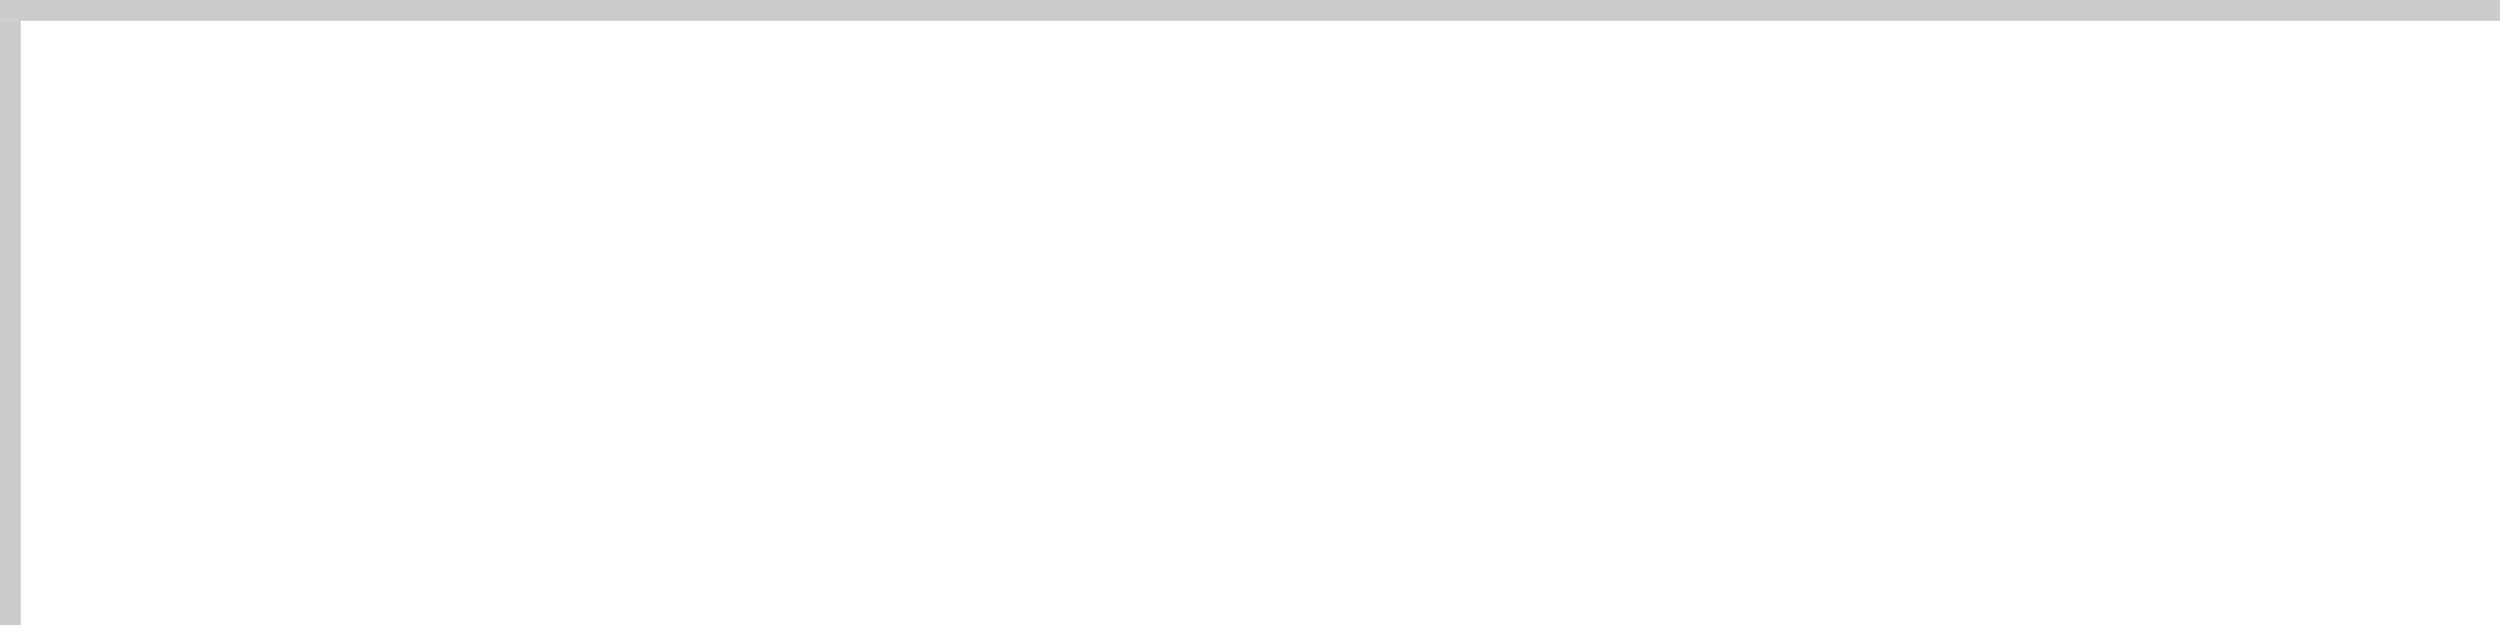
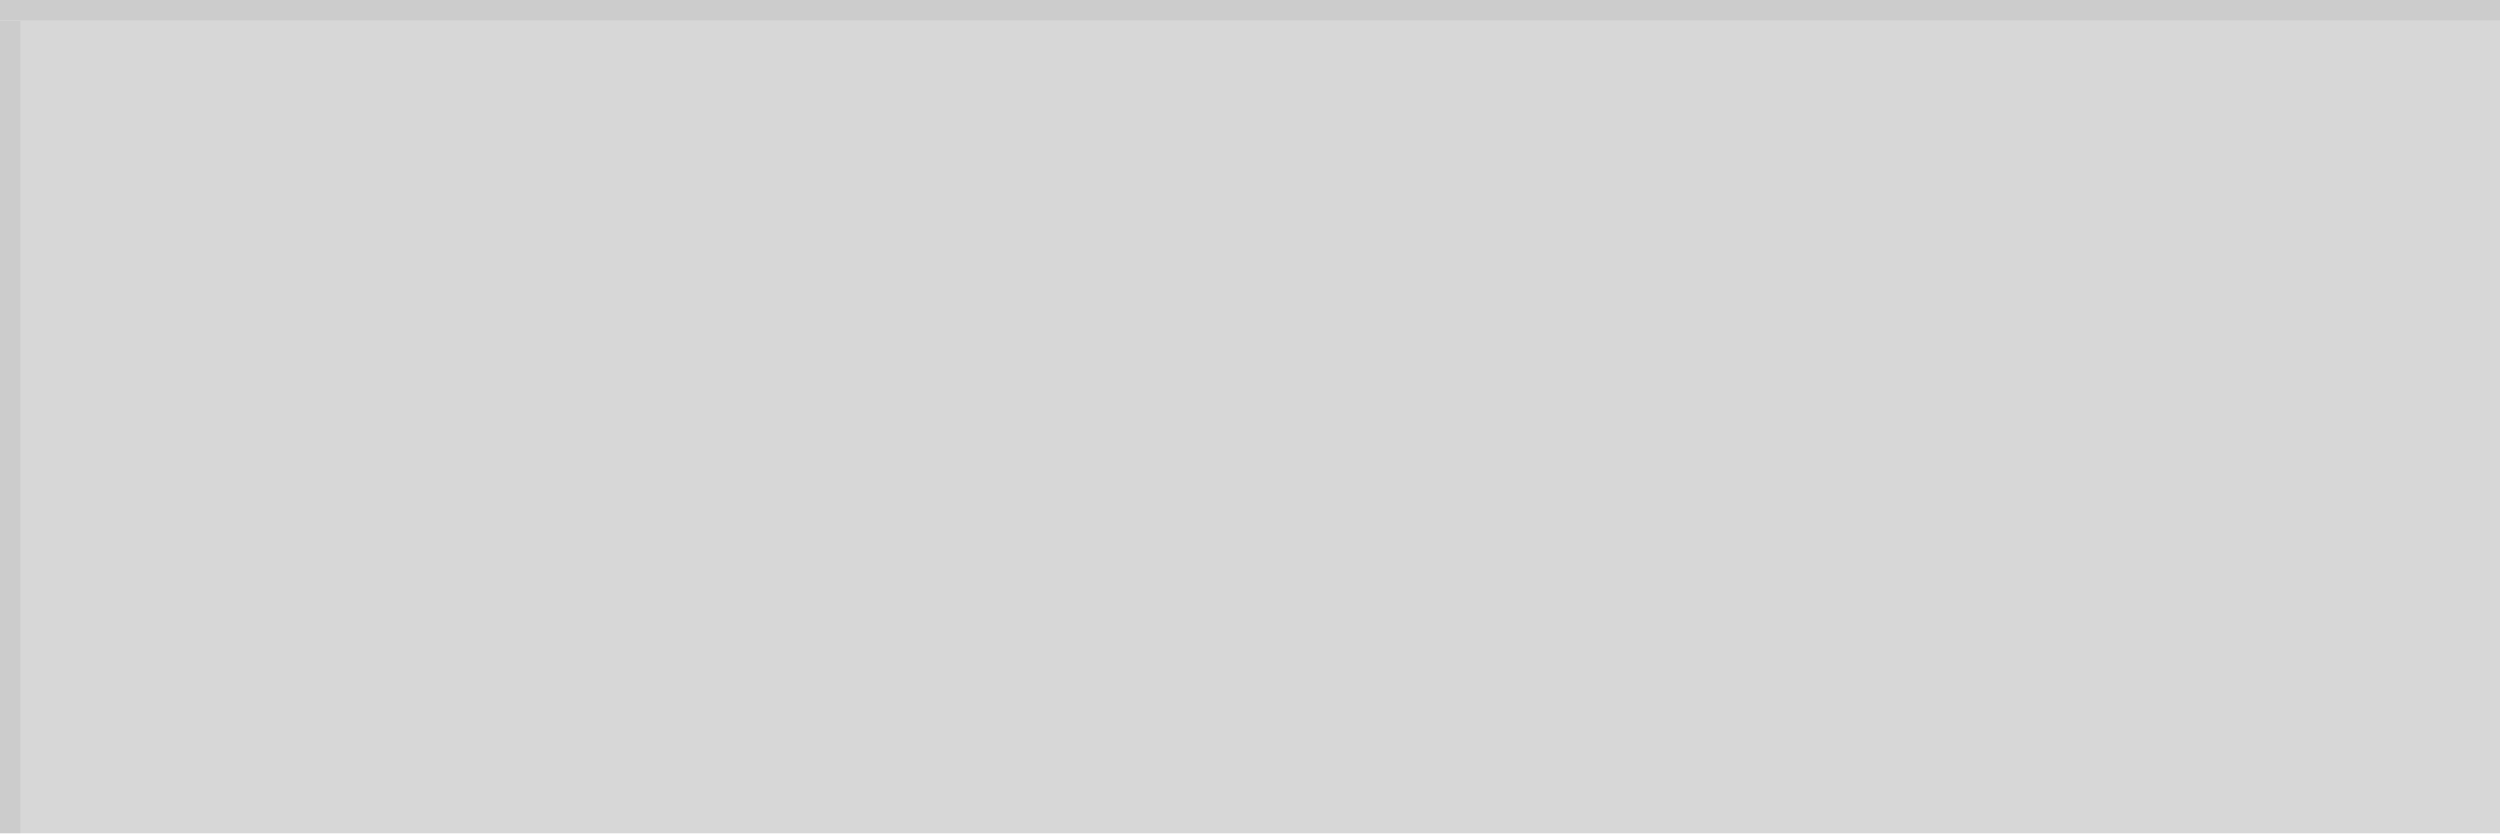
- <svg xmlns="http://www.w3.org/2000/svg" version="1.1" width="120px" height="30px" viewBox="700 160 120 30">
-   <path d="M 1 1  L 120 1  L 120 30  L 1 30  L 1 1  Z " fill-rule="nonzero" fill="rgba(255, 255, 255, 1)" stroke="none" transform="matrix(1 0 0 1 700 160 )" class="fill" />
-   <path d="M 0.5 1  L 0.5 30  " stroke-width="1" stroke-dasharray="0" stroke="rgba(204, 204, 204, 1)" fill="none" transform="matrix(1 0 0 1 700 160 )" class="stroke" />
-   <path d="M 0 0.5  L 120 0.5  " stroke-width="1" stroke-dasharray="0" stroke="rgba(204, 204, 204, 1)" fill="none" transform="matrix(1 0 0 1 700 160 )" class="stroke" />
+ <svg xmlns="http://www.w3.org/2000/svg" version="1.1" width="120px" height="40px" viewBox="580 0 120 40">
+   <path d="M 1 1  L 120 1  L 120 40  L 1 40  L 1 1  Z " fill-rule="nonzero" fill="rgba(215, 215, 215, 1)" stroke="none" transform="matrix(1 0 0 1 580 0 )" class="fill" />
+   <path d="M 0.5 1  L 0.5 40  " stroke-width="1" stroke-dasharray="0" stroke="rgba(204, 204, 204, 1)" fill="none" transform="matrix(1 0 0 1 580 0 )" class="stroke" />
+   <path d="M 0 0.5  L 120 0.5  " stroke-width="1" stroke-dasharray="0" stroke="rgba(204, 204, 204, 1)" fill="none" transform="matrix(1 0 0 1 580 0 )" class="stroke" />
</svg>
